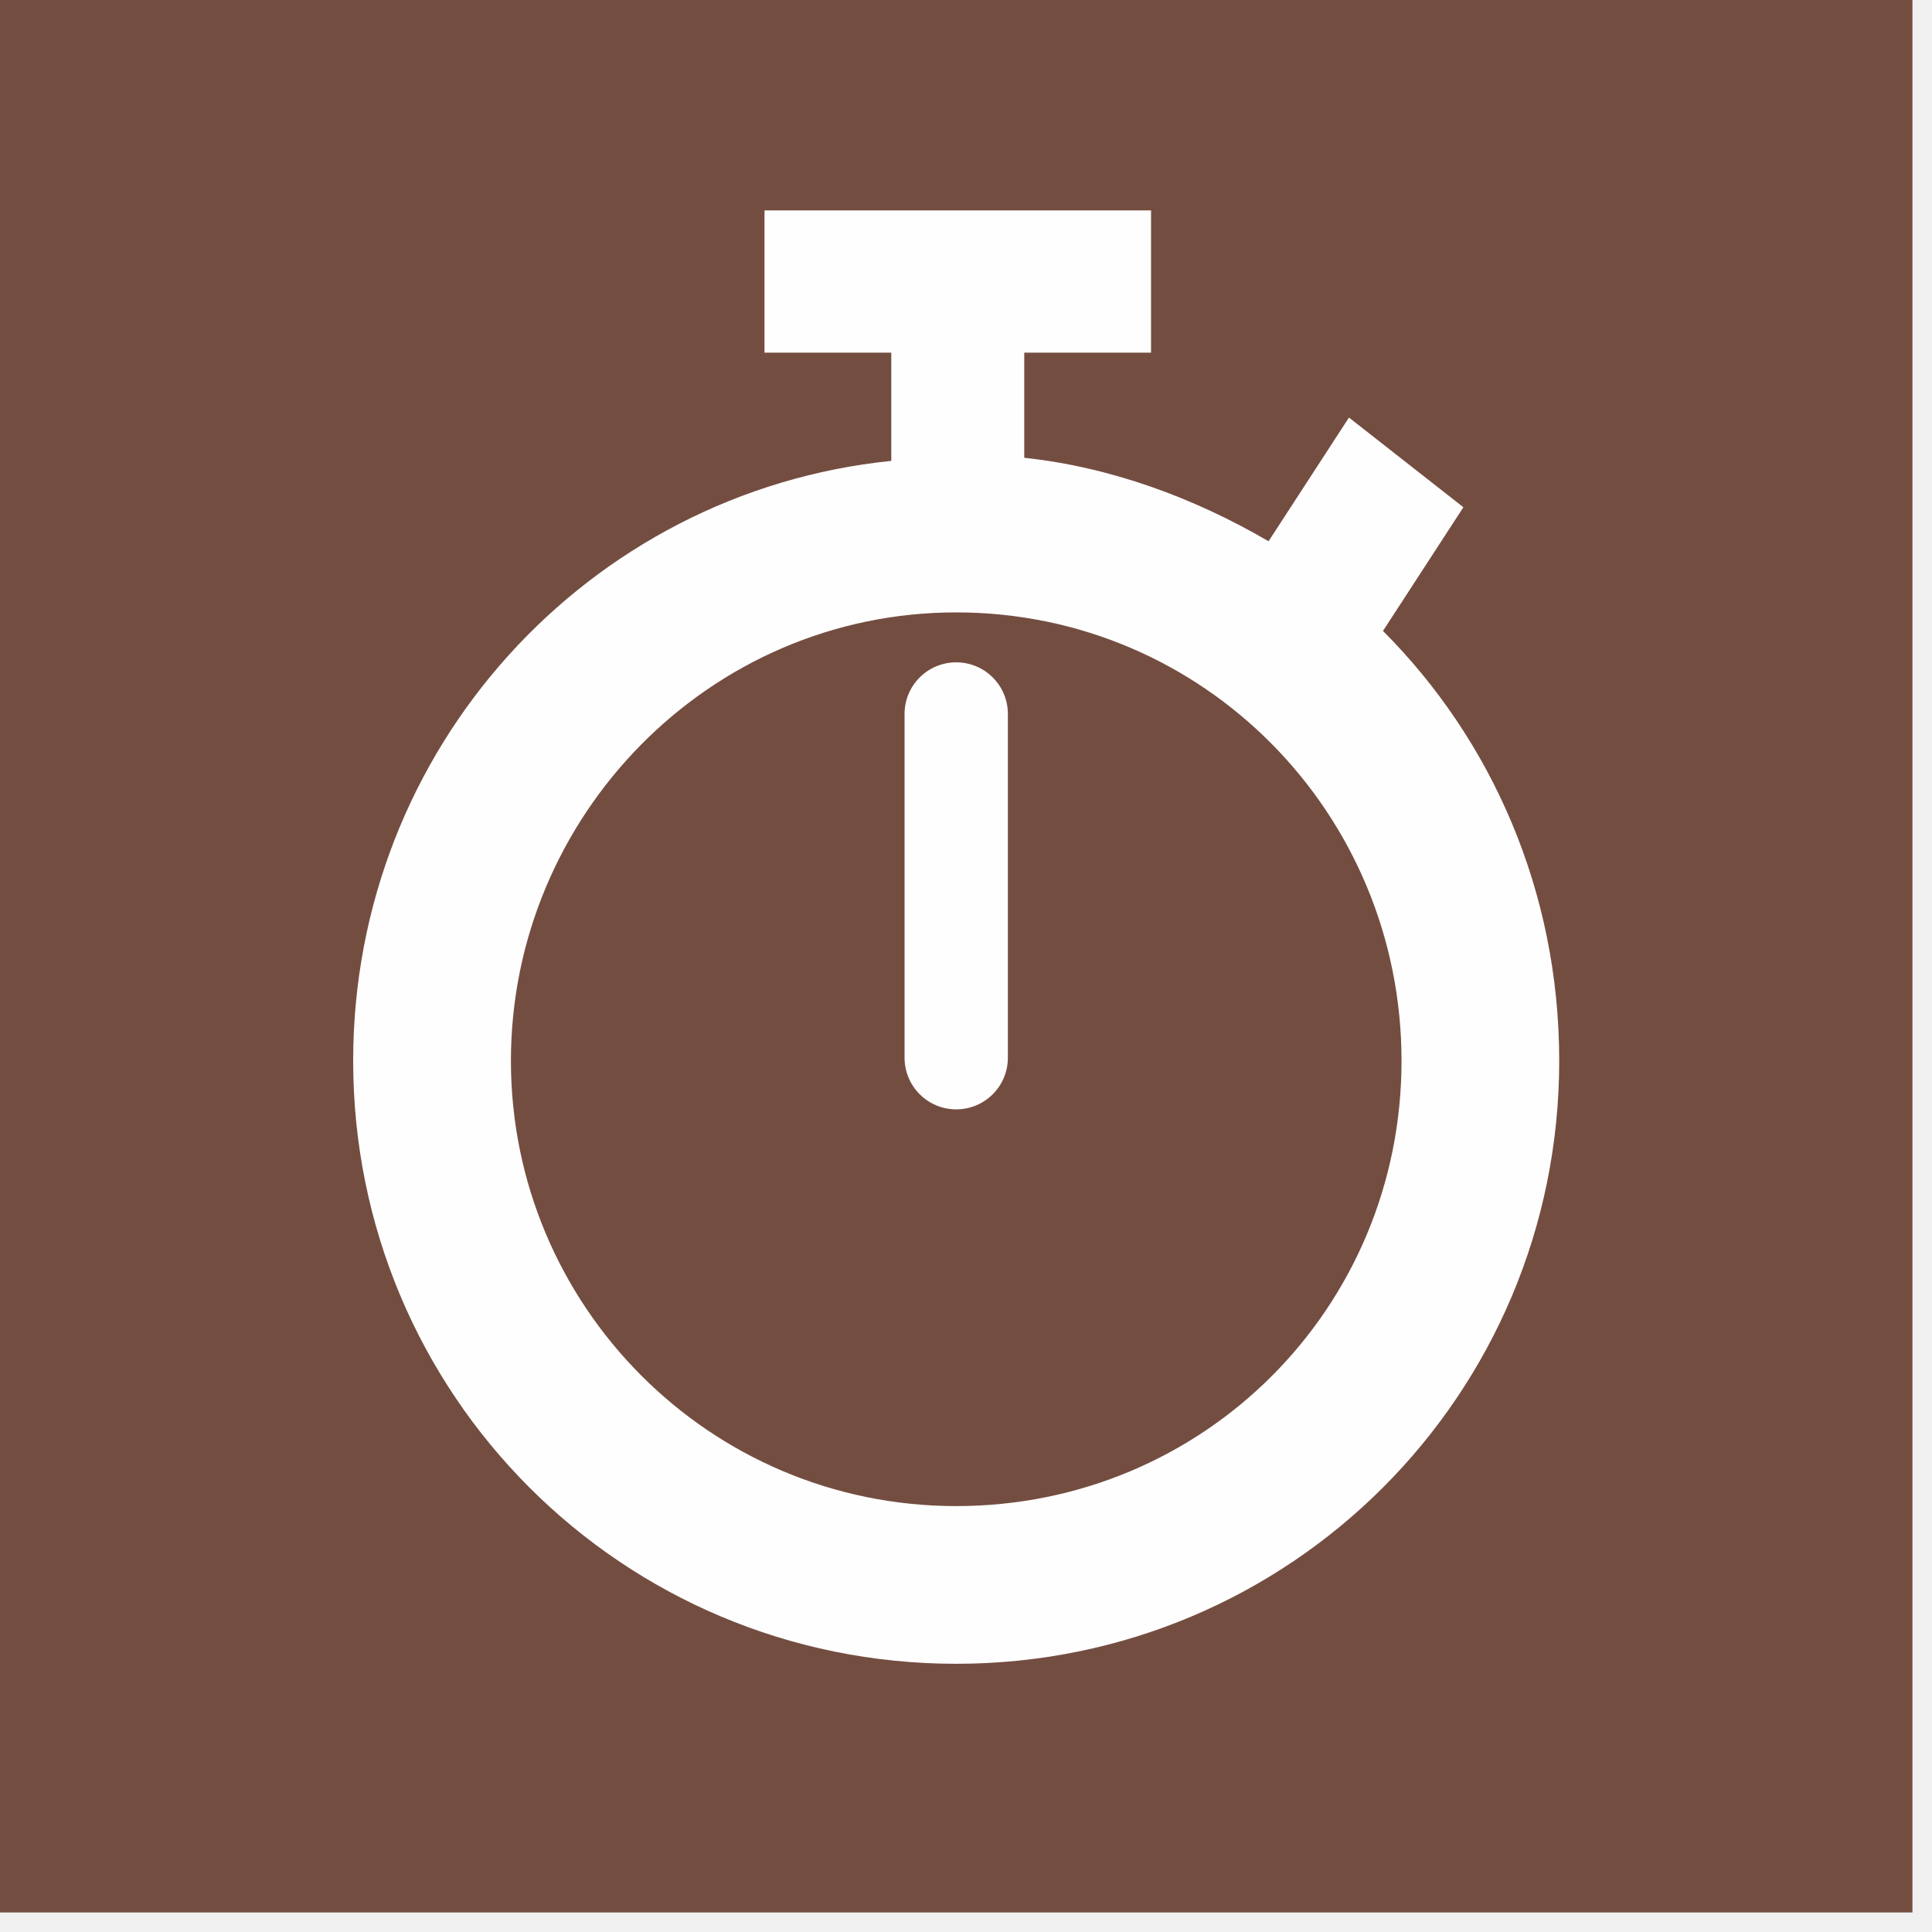
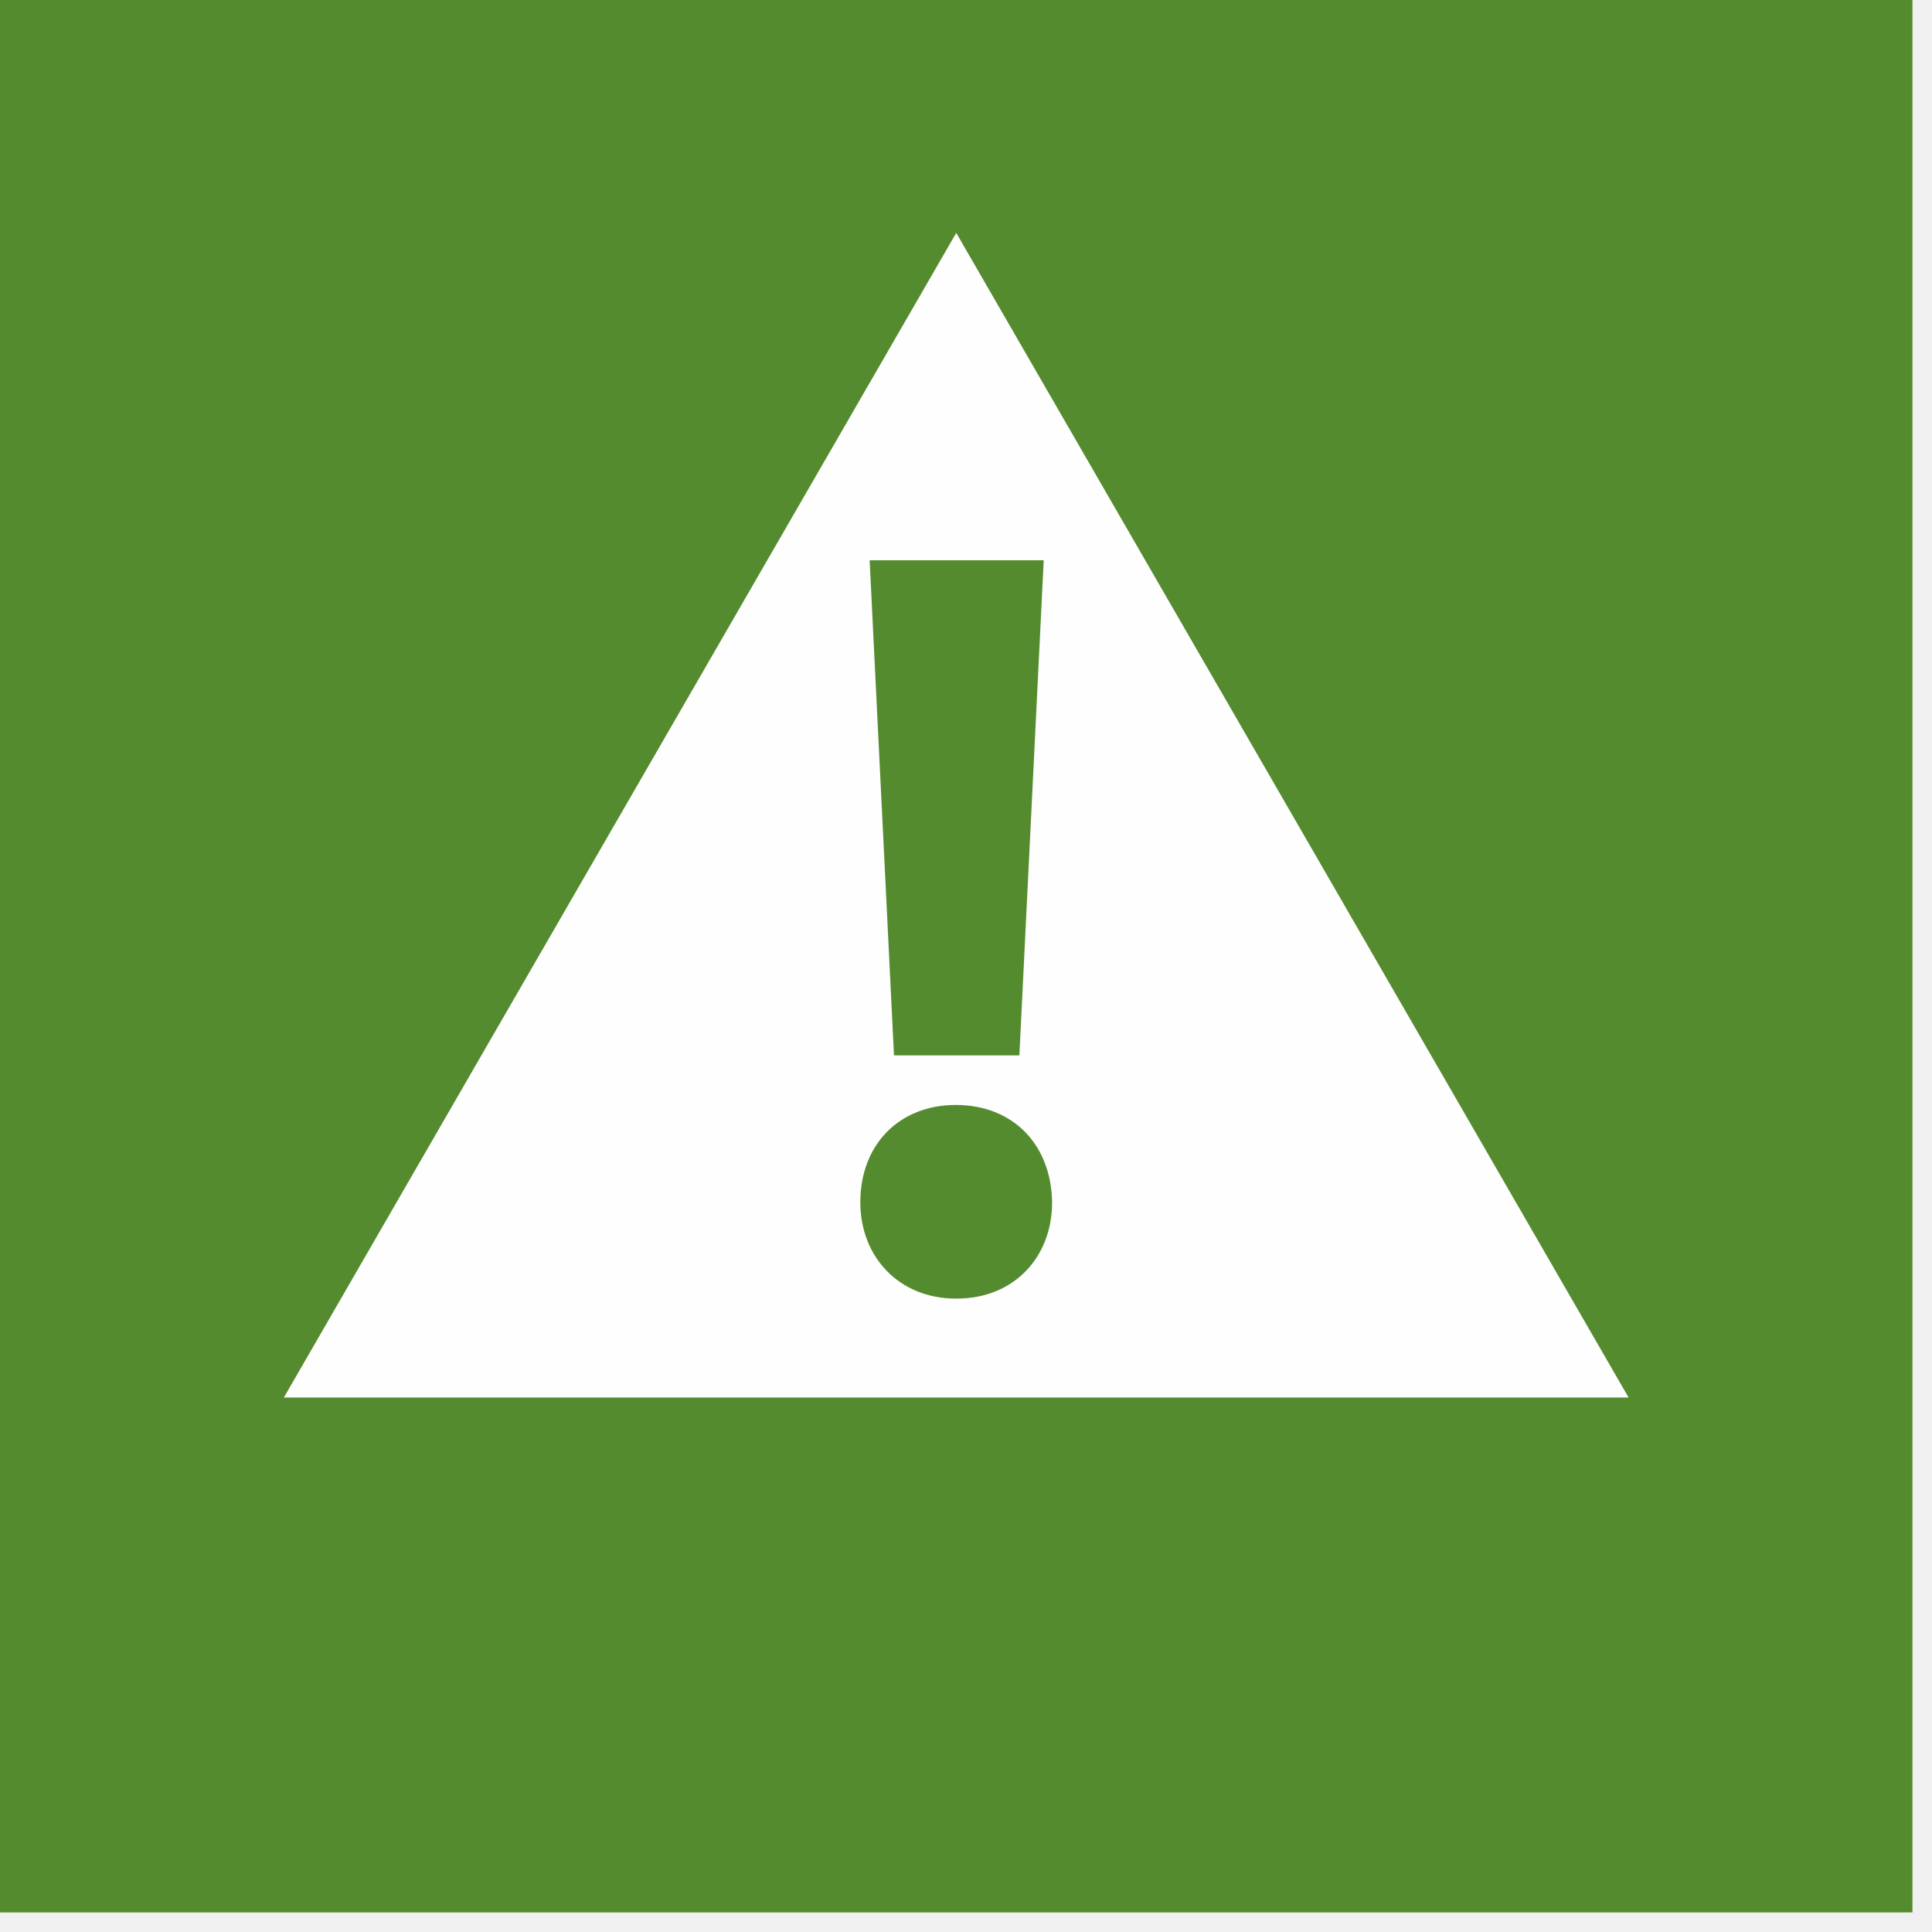
<svg xmlns="http://www.w3.org/2000/svg" xmlns:xlink="http://www.w3.org/1999/xlink" width="40px" height="40px" viewBox="0 0 40 40" version="1.1">
  <defs>
-     <polygon id="path-1" points="39.595 39.595 39.595 -0 0 -0 0 39.595 39.595 39.595" />
+     <polygon id="path-1" points="39.595 39.595 0 39.595 0 0 39.595 0 39.595 39.595" />
  </defs>
  <g id="Assets" stroke="none" stroke-width="1" fill="none" fill-rule="evenodd">
-     <g id="Thematic-overview" transform="translate(-30, -724)">
-       <g id="icon-domain-14" transform="translate(30, 724)">
+     <g id="Thematic-overview" transform="translate(-31, -674)">
+       <g id="icon-domain-14" transform="translate(31, 674)">
        <mask id="mask-2" fill="white">
          <use xlink:href="#path-1" />
        </mask>
-         <use id="Clip-2" fill="#744D41" xlink:href="#path-1" />
-         <path d="M28.633,13.063 L30.298,10.502 L27.929,8.645 L26.264,11.206 C24.727,10.31 22.999,9.669 21.206,9.478 L21.206,7.301 L23.831,7.301 L23.831,4.356 L15.828,4.356 L15.828,7.301 L18.453,7.301 L18.453,9.542 C12.178,10.182 7.312,15.496 7.312,21.963 C7.312,28.877 12.882,34.447 19.797,34.447 C26.712,34.447 32.282,28.877 32.282,21.963 C32.282,18.441 30.873,15.304 28.633,13.063 M19.797,31.182 C14.675,31.182 10.578,27.02 10.578,21.963 C10.578,16.904 14.675,12.679 19.797,12.679 C24.919,12.679 29.017,16.84 29.017,21.963 C29.017,27.084 24.919,31.182 19.797,31.182" id="Fill-4" fill="#FEFEFE" mask="url(#mask-2)" />
-         <path d="M19.798,22.968 C19.206,22.968 18.728,22.489 18.728,21.899 L18.728,14.782 C18.728,14.191 19.206,13.713 19.798,13.713 C20.389,13.713 20.867,14.191 20.867,14.782 L20.867,21.899 C20.867,22.489 20.389,22.968 19.798,22.968" id="Fill-6" fill="#FEFEFE" mask="url(#mask-2)" />
+         <use id="Clip-2" fill="#558B2F" xlink:href="#path-1" />
+         <polygon id="Fill-4" fill="#FEFEFE" mask="url(#mask-2)" points="5.877 28.934 19.798 4.822 33.718 28.934" />
+         <path d="M19.788,26.886 C18.625,26.886 17.812,26.033 17.812,24.891 C17.812,23.691 18.625,22.877 19.788,22.877 C20.969,22.877 21.763,23.691 21.783,24.891 C21.783,26.033 20.989,26.886 19.807,26.886 L19.788,26.886 Z" id="Fill-6" fill="#558B2F" mask="url(#mask-2)" />
+         <polygon id="Fill-8" fill="#558B2F" mask="url(#mask-2)" points="18.509 21.851 18.005 11.6 21.609 11.6 21.105 21.851" />
      </g>
    </g>
  </g>
</svg>
